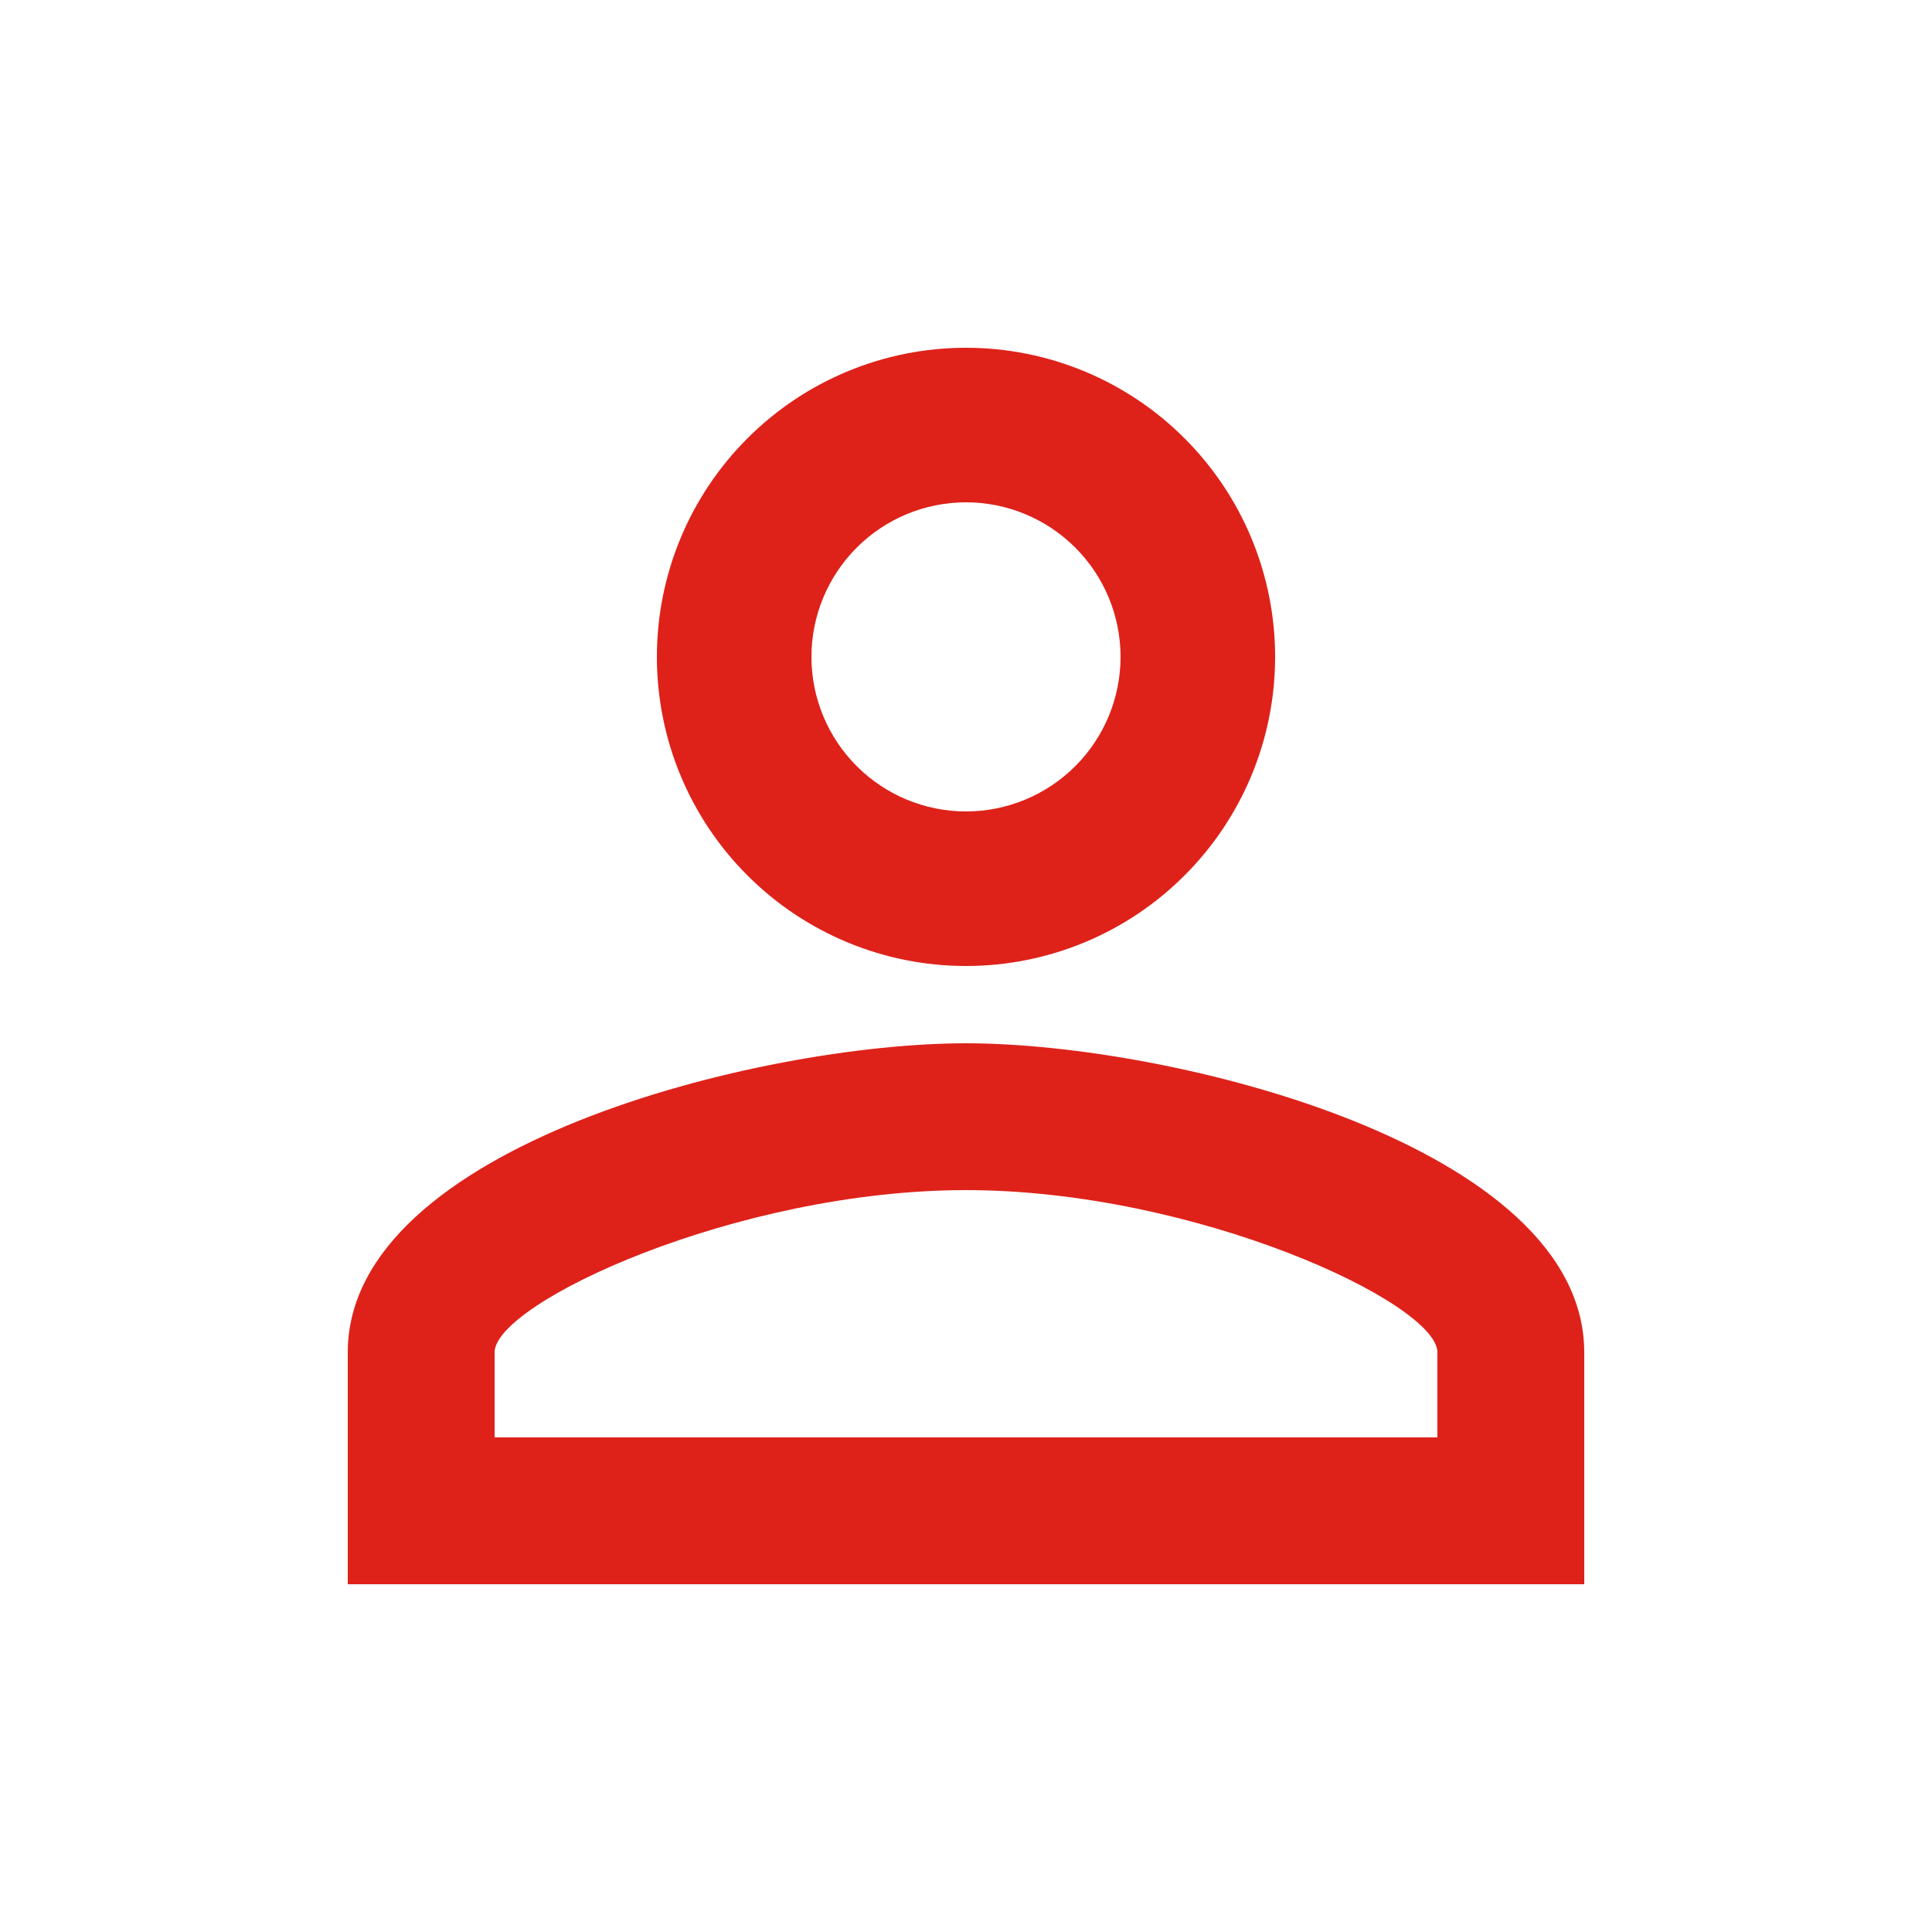
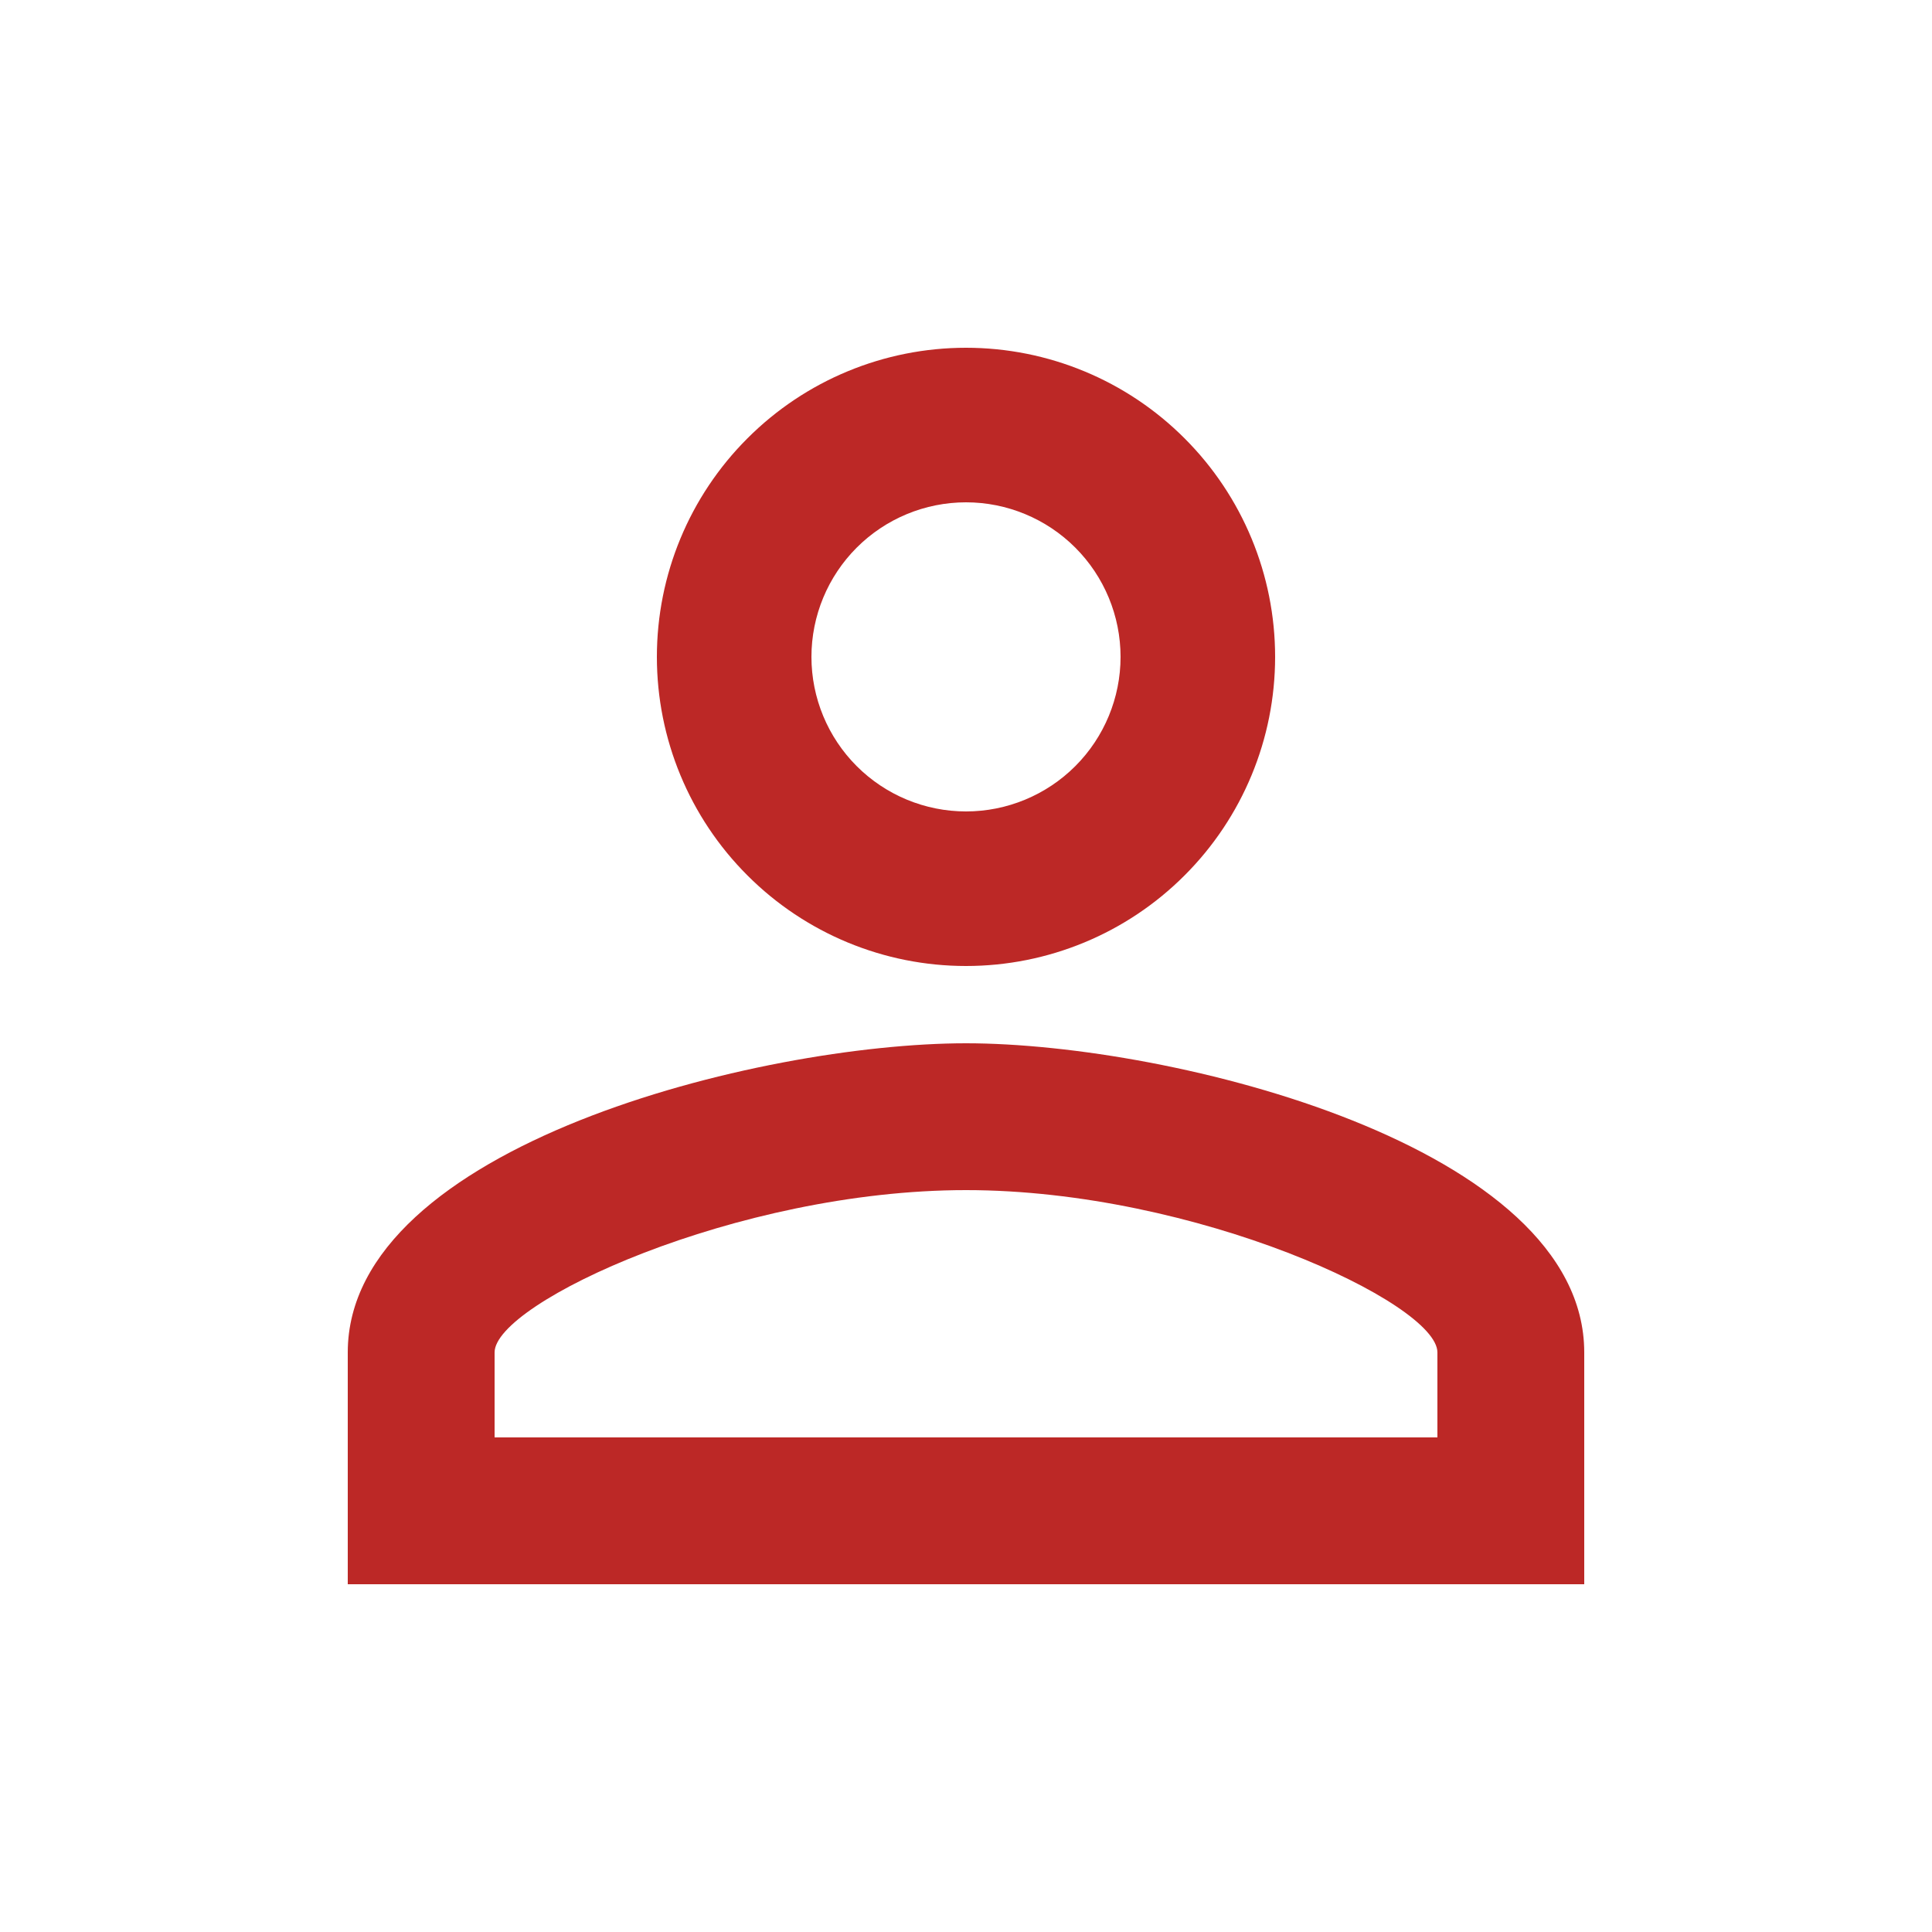
<svg xmlns="http://www.w3.org/2000/svg" width="25" height="25" viewBox="0 0 25 25" fill="none">
-   <path d="M12.5 4.5C13.561 4.5 14.578 4.921 15.328 5.672C16.079 6.422 16.5 7.439 16.5 8.5C16.5 9.561 16.079 10.578 15.328 11.328C14.578 12.079 13.561 12.5 12.5 12.5C11.439 12.5 10.422 12.079 9.672 11.328C8.921 10.578 8.5 9.561 8.5 8.5C8.5 7.439 8.921 6.422 9.672 5.672C10.422 4.921 11.439 4.5 12.5 4.5ZM12.5 6.5C11.97 6.5 11.461 6.711 11.086 7.086C10.711 7.461 10.5 7.97 10.5 8.5C10.5 9.03 10.711 9.539 11.086 9.914C11.461 10.289 11.97 10.5 12.5 10.5C13.03 10.5 13.539 10.289 13.914 9.914C14.289 9.539 14.5 9.03 14.5 8.5C14.5 7.97 14.289 7.461 13.914 7.086C13.539 6.711 13.03 6.5 12.5 6.5ZM12.5 13.5C15.17 13.5 20.5 14.83 20.5 17.5V20.5H4.5V17.5C4.5 14.83 9.83 13.5 12.5 13.5ZM12.5 15.4C9.53 15.4 6.4 16.86 6.4 17.5V18.6H18.6V17.5C18.6 16.86 15.47 15.4 12.5 15.4Z" fill="#DE221A" />
+   <path d="M12.5 4.5C13.561 4.5 14.578 4.921 15.328 5.672C16.079 6.422 16.5 7.439 16.5 8.5C16.5 9.561 16.079 10.578 15.328 11.328C14.578 12.079 13.561 12.5 12.5 12.5C11.439 12.5 10.422 12.079 9.672 11.328C8.921 10.578 8.5 9.561 8.5 8.5C8.5 7.439 8.921 6.422 9.672 5.672C10.422 4.921 11.439 4.5 12.5 4.5ZM12.5 6.5C11.97 6.5 11.461 6.711 11.086 7.086C10.711 7.461 10.5 7.97 10.5 8.5C10.5 9.03 10.711 9.539 11.086 9.914C11.461 10.289 11.97 10.5 12.5 10.5C13.03 10.5 13.539 10.289 13.914 9.914C14.289 9.539 14.5 9.03 14.5 8.5C14.5 7.97 14.289 7.461 13.914 7.086C13.539 6.711 13.03 6.5 12.5 6.5ZM12.5 13.5C15.17 13.5 20.5 14.83 20.5 17.5V20.5H4.5V17.5C4.5 14.83 9.83 13.5 12.5 13.5ZM12.5 15.4C9.53 15.4 6.4 16.86 6.4 17.5V18.6H18.6V17.5C18.6 16.86 15.47 15.4 12.5 15.4Z" fill="#BC2826" />
</svg>
